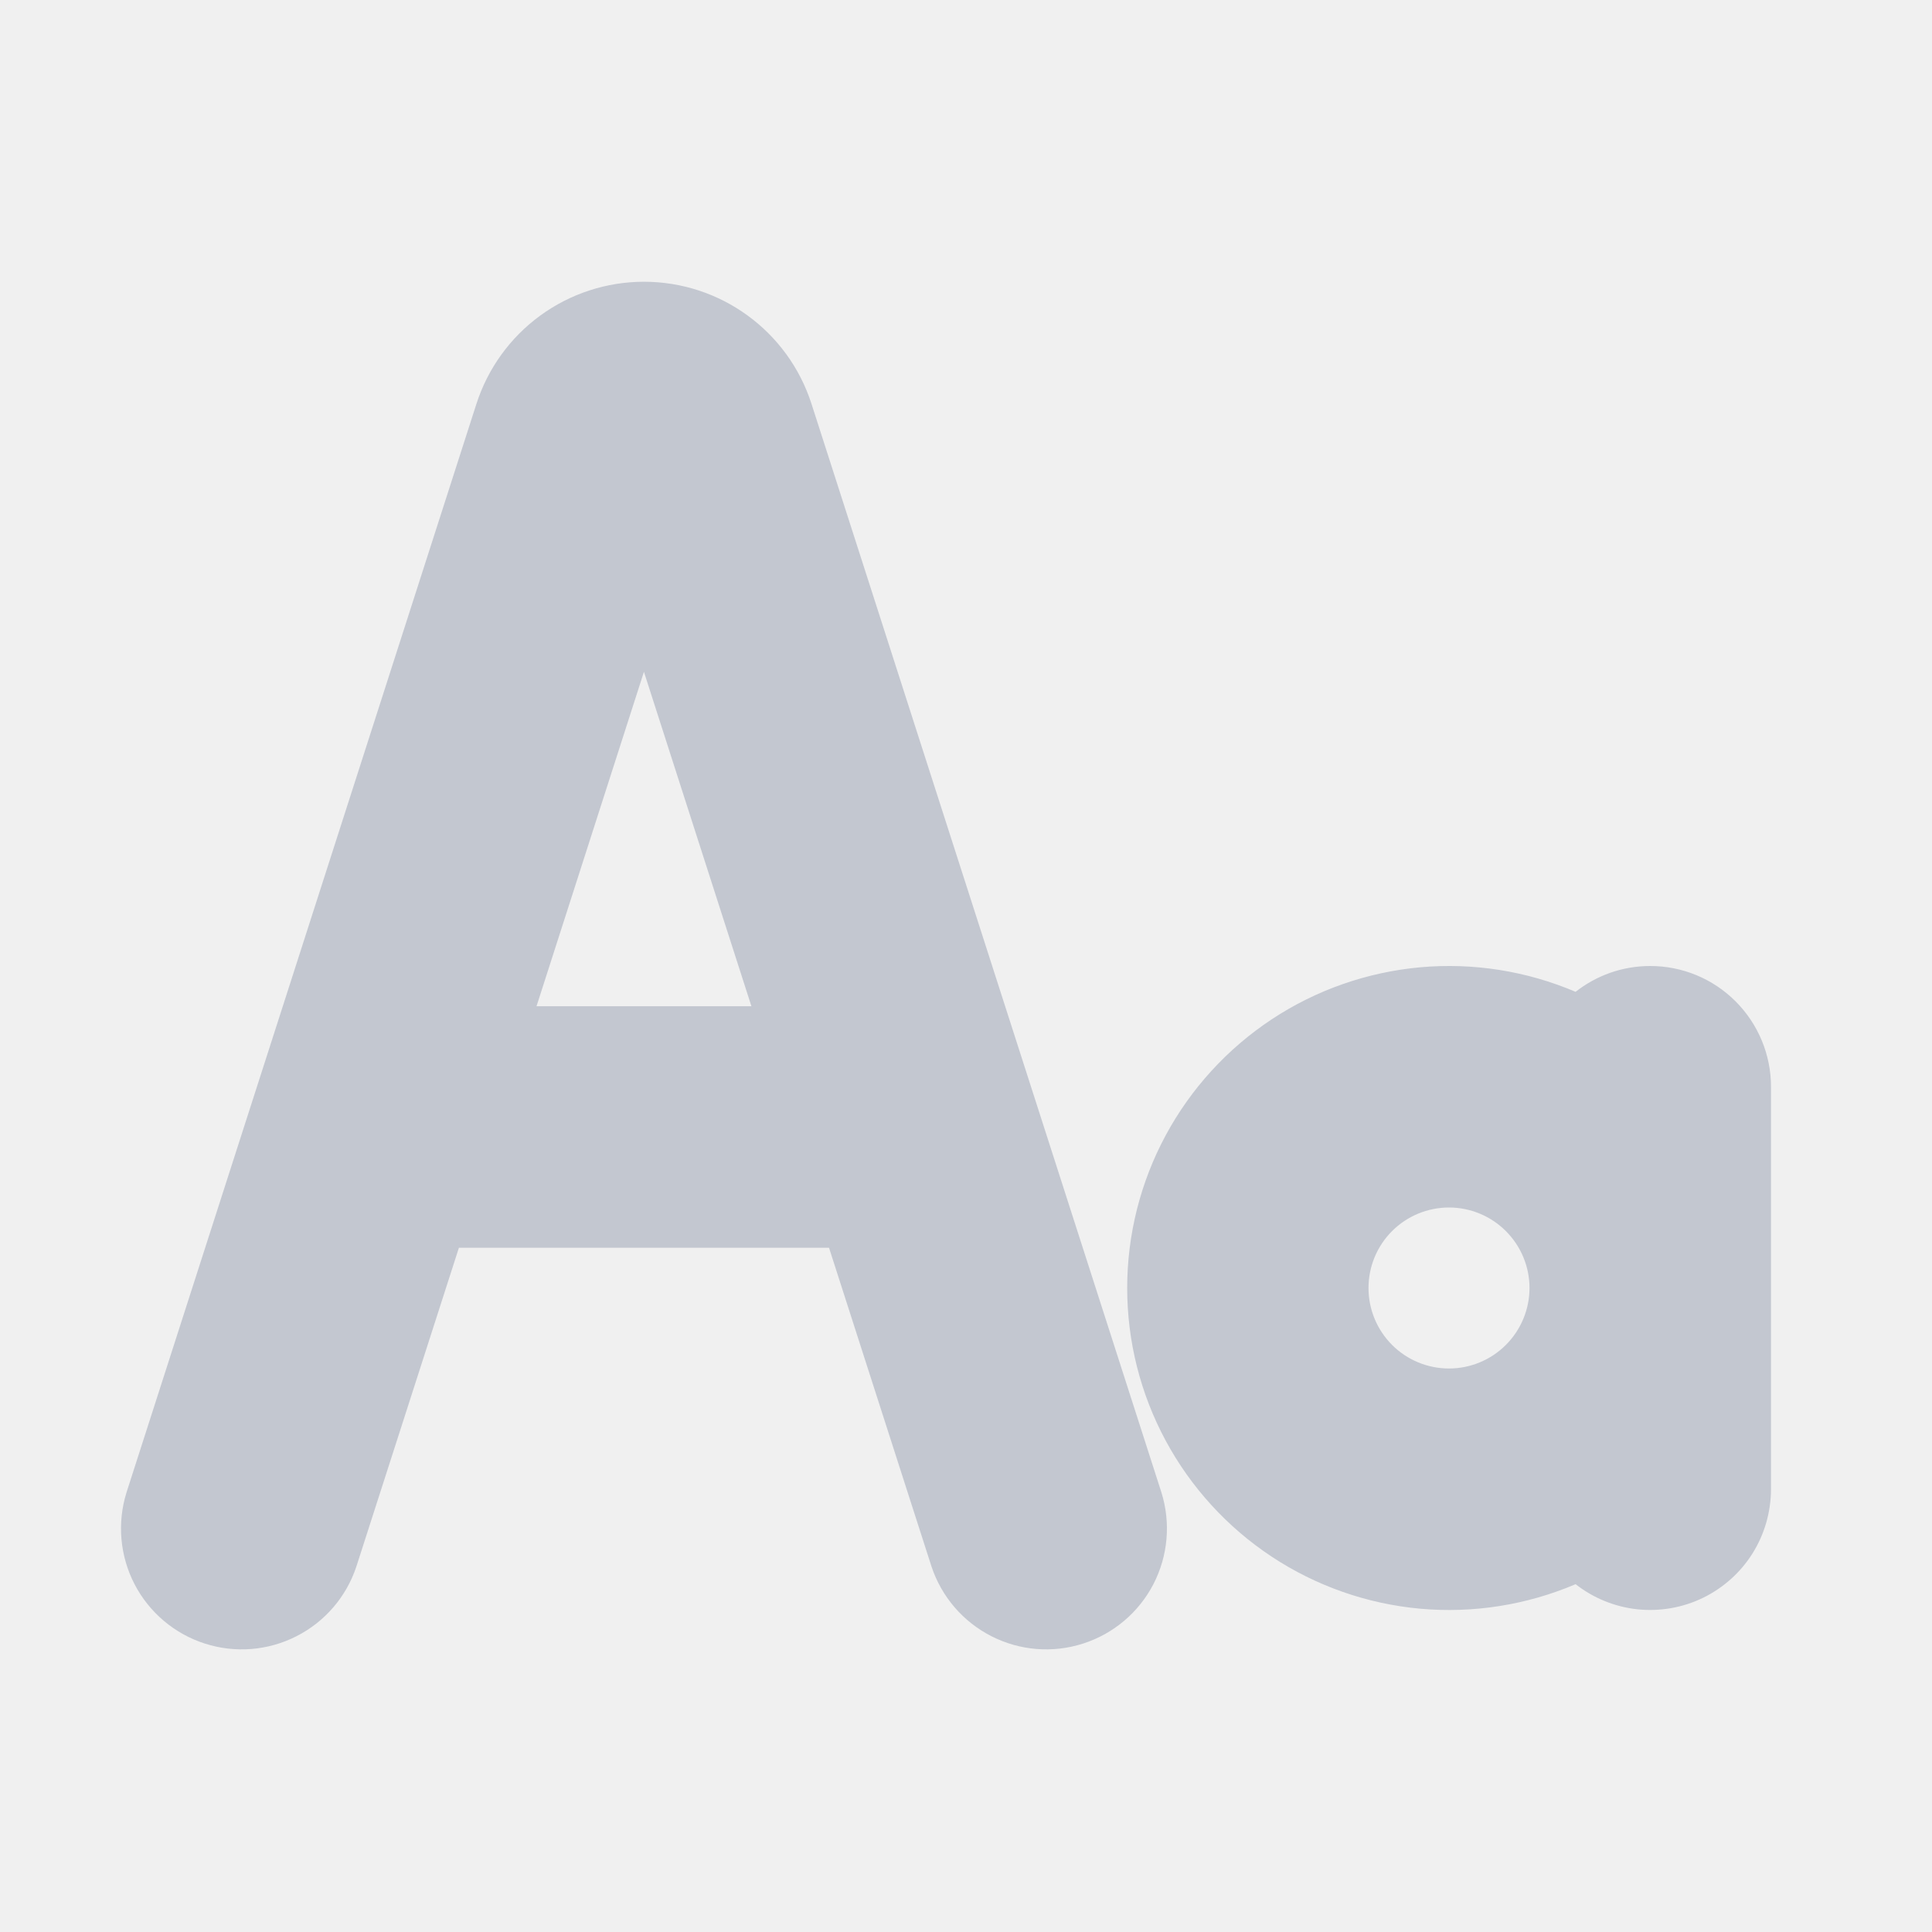
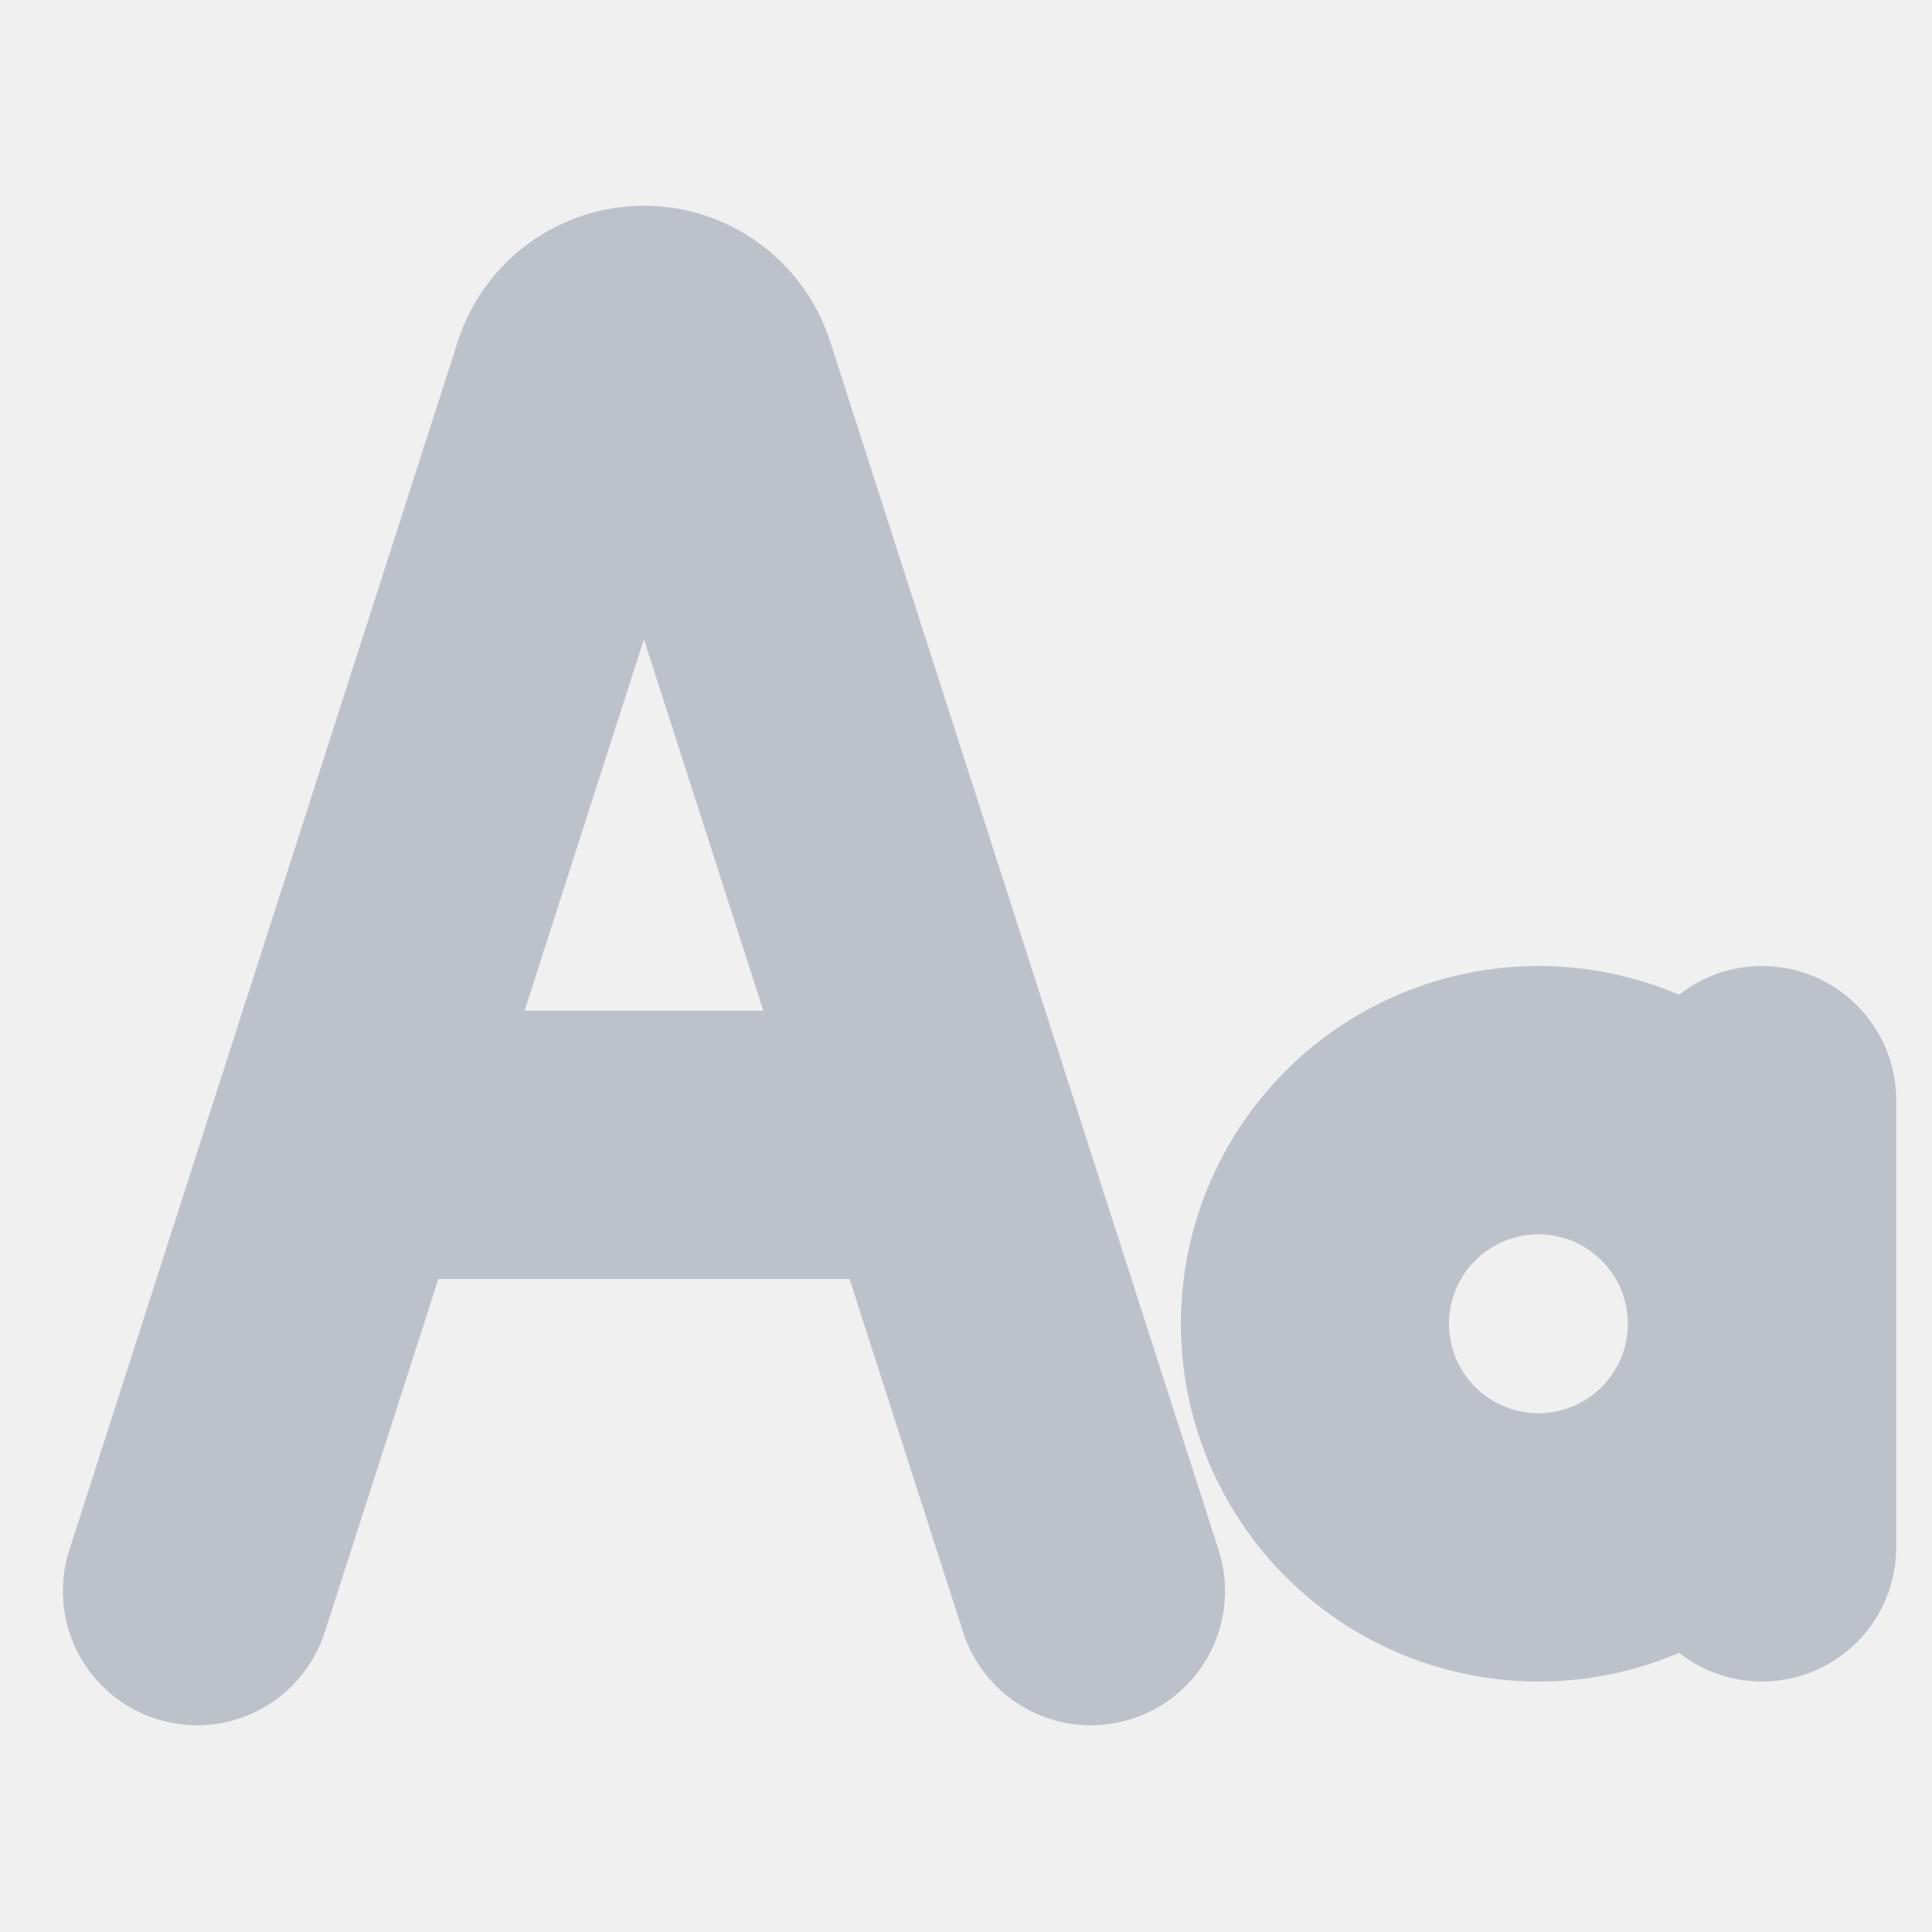
- <svg xmlns="http://www.w3.org/2000/svg" width="30" height="30" viewBox="0 0 30 30" fill="none">
-   <g clip-path="url(#clip0_643_1197)">
-     <path fill-rule="evenodd" clip-rule="evenodd" d="M9.999 4.375C11.187 4.375 12.237 5.141 12.601 6.271L18.035 23.176C18.182 23.648 18.137 24.16 17.91 24.599C17.682 25.038 17.29 25.37 16.819 25.521C16.348 25.673 15.836 25.632 15.395 25.407C14.954 25.183 14.62 24.794 14.464 24.324L12.873 19.375H7.126L5.534 24.324C5.379 24.794 5.045 25.183 4.604 25.407C4.163 25.632 3.651 25.673 3.18 25.521C2.709 25.37 2.317 25.038 2.089 24.599C1.862 24.16 1.817 23.648 1.964 23.176L7.398 6.271C7.575 5.721 7.922 5.241 8.389 4.9C8.857 4.559 9.421 4.375 9.999 4.375ZM25.625 15C26.122 15 26.599 15.197 26.95 15.549C27.302 15.901 27.5 16.378 27.5 16.875V23.125C27.499 23.477 27.4 23.822 27.214 24.12C27.027 24.418 26.76 24.657 26.444 24.811C26.127 24.965 25.774 25.026 25.424 24.989C25.074 24.951 24.742 24.816 24.466 24.599C23.705 24.923 22.876 25.054 22.053 24.98C21.23 24.905 20.437 24.628 19.747 24.172C19.058 23.716 18.492 23.097 18.1 22.369C17.708 21.641 17.503 20.827 17.503 20C17.503 19.173 17.708 18.359 18.1 17.631C18.492 16.903 19.058 16.284 19.747 15.828C20.437 15.372 21.23 15.095 22.053 15.02C22.876 14.946 23.705 15.077 24.466 15.401C24.785 15.15 25.187 15 25.625 15ZM22.5 18.75C22.168 18.75 21.85 18.882 21.616 19.116C21.381 19.351 21.25 19.669 21.25 20C21.25 20.331 21.381 20.649 21.616 20.884C21.85 21.118 22.168 21.25 22.5 21.25C22.831 21.25 23.149 21.118 23.383 20.884C23.618 20.649 23.75 20.331 23.75 20C23.75 19.669 23.618 19.351 23.383 19.116C23.149 18.882 22.831 18.75 22.5 18.75ZM9.999 10.432L8.331 15.625H11.668L9.999 10.432Z" fill="#C3C7D0" />
-   </g>
-   <defs>
-     <clipPath id="clip0_643_1197">
-       <rect width="30" height="30" fill="white" />
-     </clipPath>
-   </defs>
+ <svg xmlns="http://www.w3.org/2000/svg" width="30" height="30" viewBox="0 0 27 22" fill="none">
+   <path fill-rule="evenodd" clip-rule="evenodd" d="M8.999 0.375C10.187 0.375 11.237 1.141 11.601 2.271L17.035 19.176C17.182 19.648 17.137 20.16 16.91 20.599C16.682 21.038 16.29 21.37 15.819 21.521C15.348 21.673 14.836 21.632 14.395 21.407C13.954 21.183 13.62 20.794 13.464 20.324L11.873 15.375H6.126L4.534 20.324C4.379 20.794 4.045 21.183 3.604 21.407C3.163 21.632 2.651 21.673 2.18 21.521C1.709 21.37 1.317 21.038 1.089 20.599C0.862 20.16 0.817 19.648 0.964 19.176L6.398 2.271C6.575 1.721 6.922 1.241 7.389 0.9C7.857 0.559 8.421 0.375 8.999 0.375ZM24.625 11C25.122 11 25.599 11.197 25.95 11.549C26.302 11.901 26.5 12.378 26.5 12.875V19.125C26.499 19.477 26.4 19.822 26.214 20.12C26.027 20.418 25.76 20.657 25.444 20.811C25.127 20.965 24.774 21.026 24.424 20.989C24.074 20.951 23.742 20.816 23.466 20.599C22.705 20.923 21.876 21.054 21.053 20.98C20.23 20.905 19.437 20.628 18.747 20.172C18.058 19.716 17.492 19.097 17.1 18.369C16.708 17.641 16.503 16.827 16.503 16C16.503 15.173 16.708 14.359 17.1 13.631C17.492 12.903 18.058 12.284 18.747 11.828C19.437 11.372 20.23 11.095 21.053 11.02C21.876 10.946 22.705 11.077 23.466 11.401C23.785 11.15 24.187 11 24.625 11ZM21.5 14.75C21.168 14.75 20.85 14.882 20.616 15.116C20.381 15.351 20.25 15.668 20.25 16C20.25 16.331 20.381 16.649 20.616 16.884C20.85 17.118 21.168 17.25 21.5 17.25C21.831 17.25 22.149 17.118 22.383 16.884C22.618 16.649 22.75 16.331 22.75 16C22.75 15.668 22.618 15.351 22.383 15.116C22.149 14.882 21.831 14.75 21.5 14.75ZM8.999 6.433L7.331 11.625H10.668L8.999 6.433Z" fill="#9BA2B1" fill-opacity="0.6" />
</svg>
